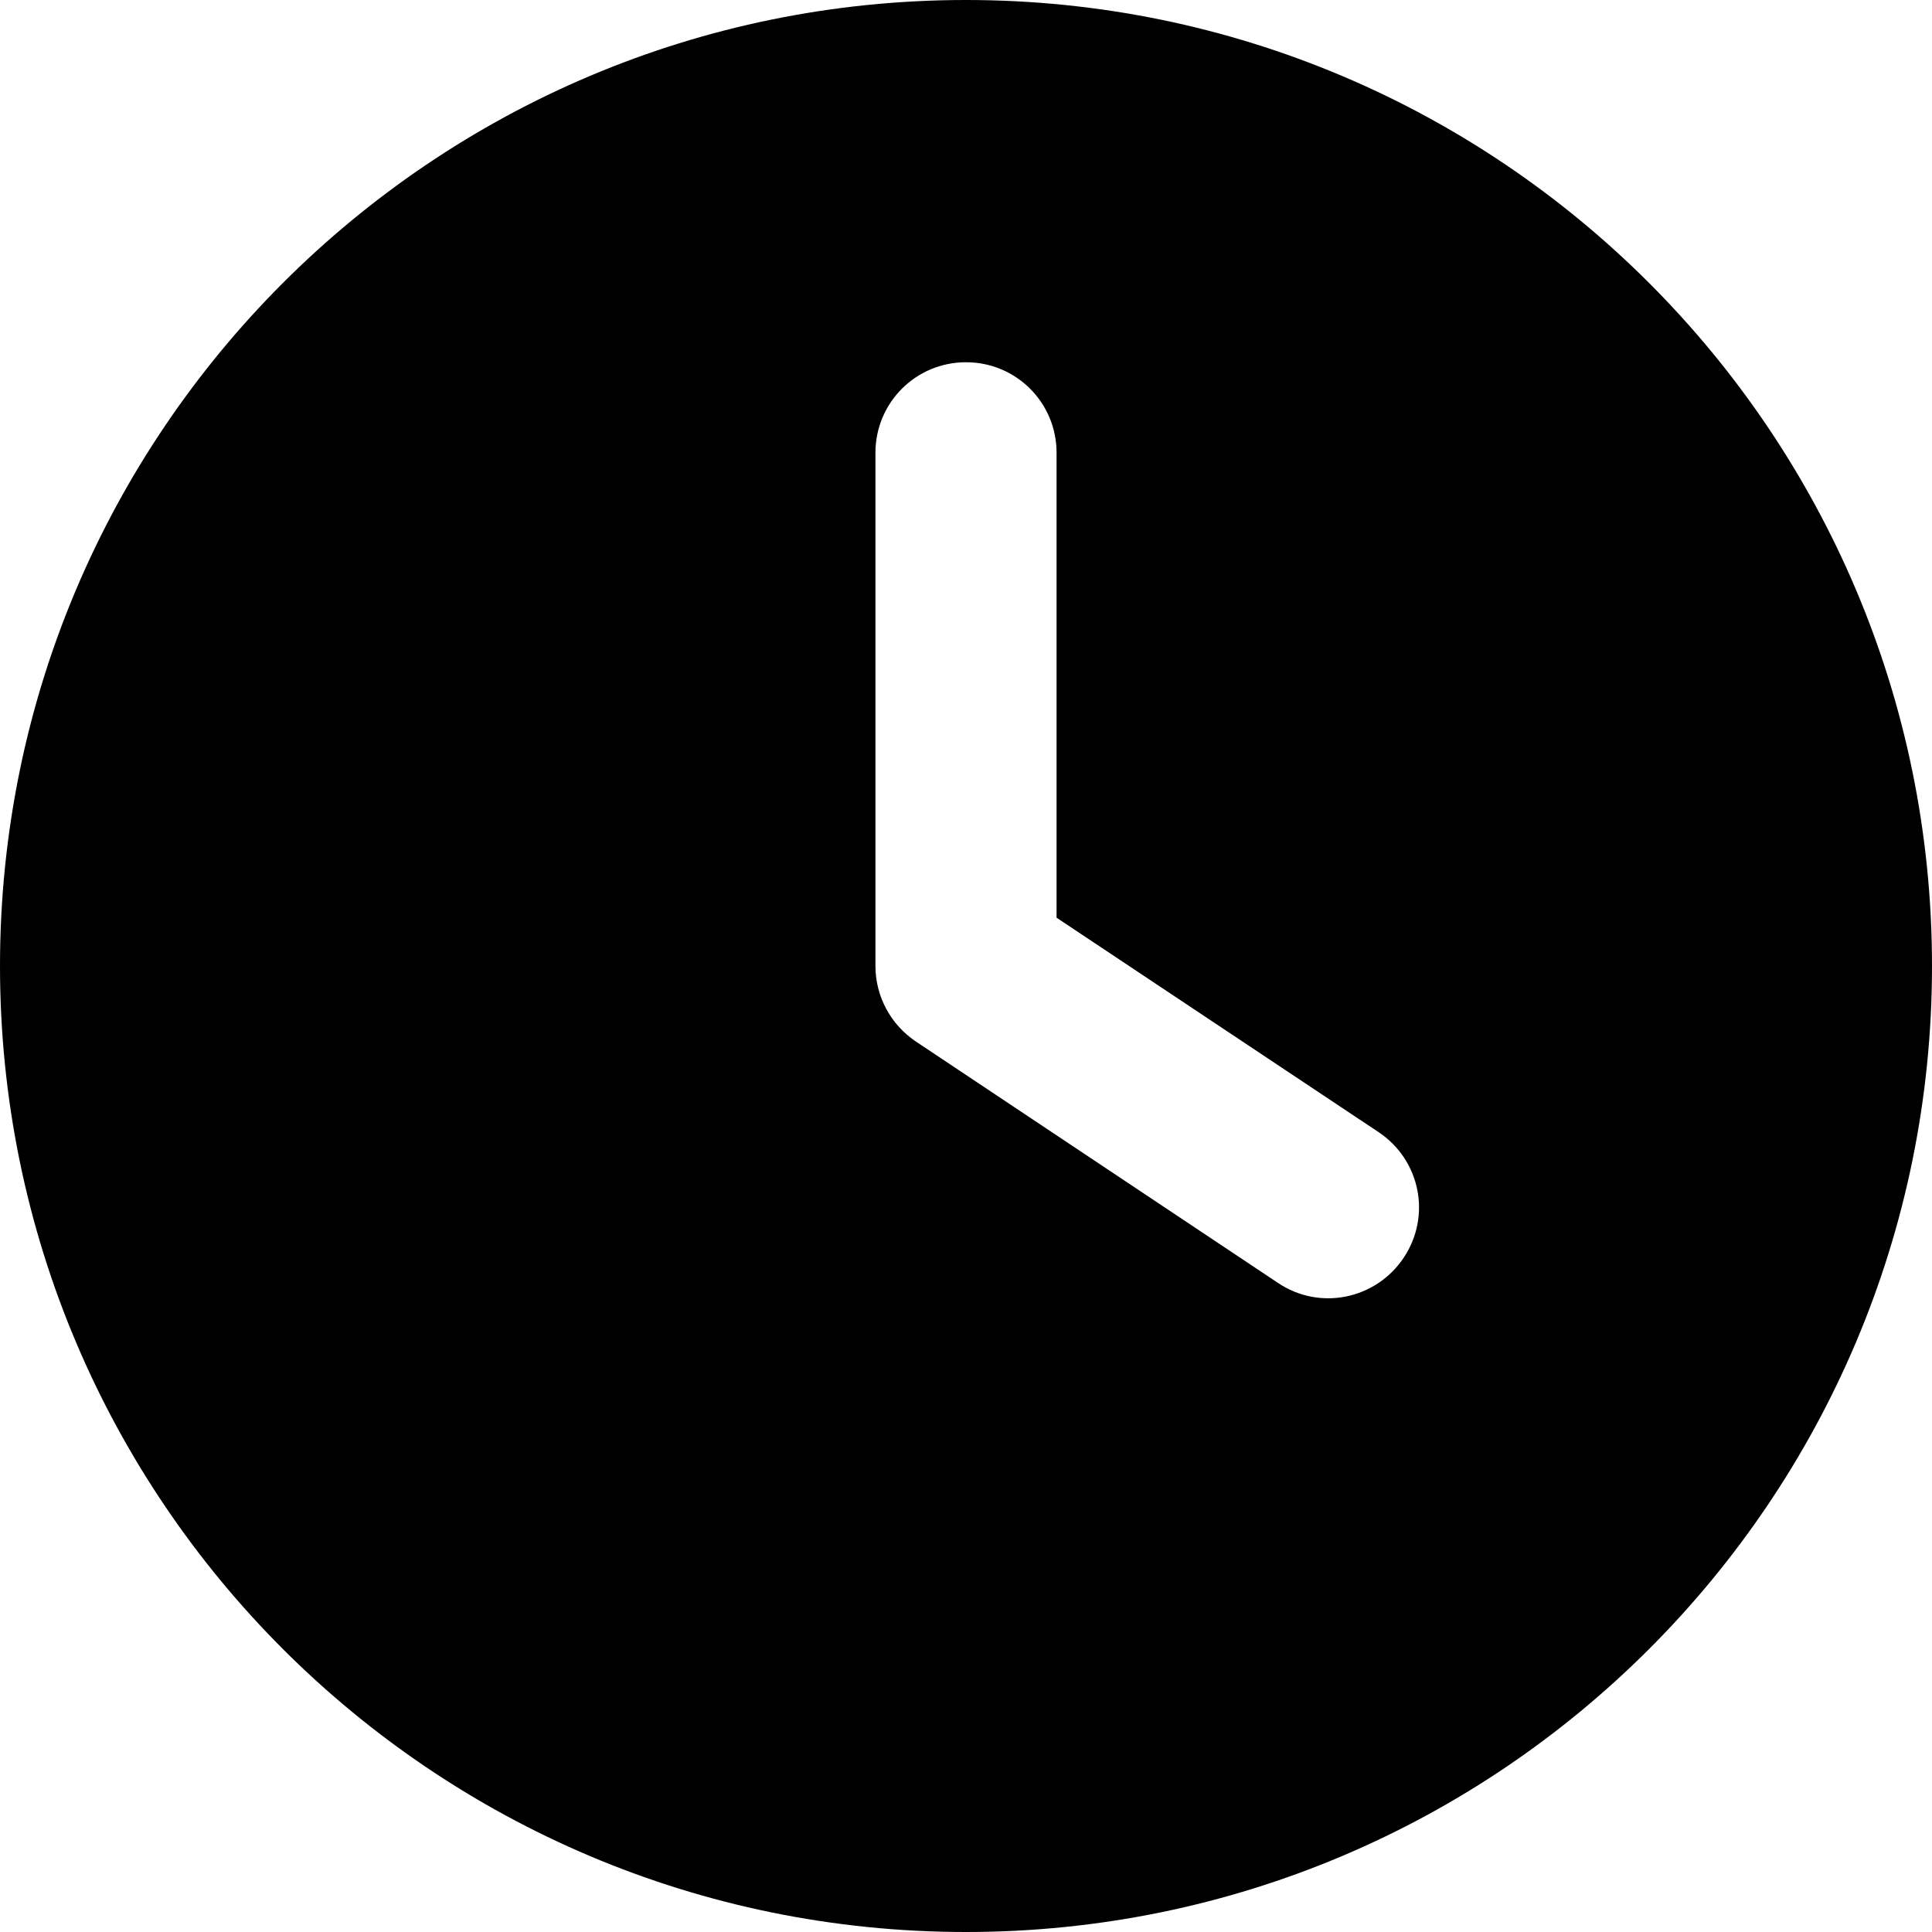
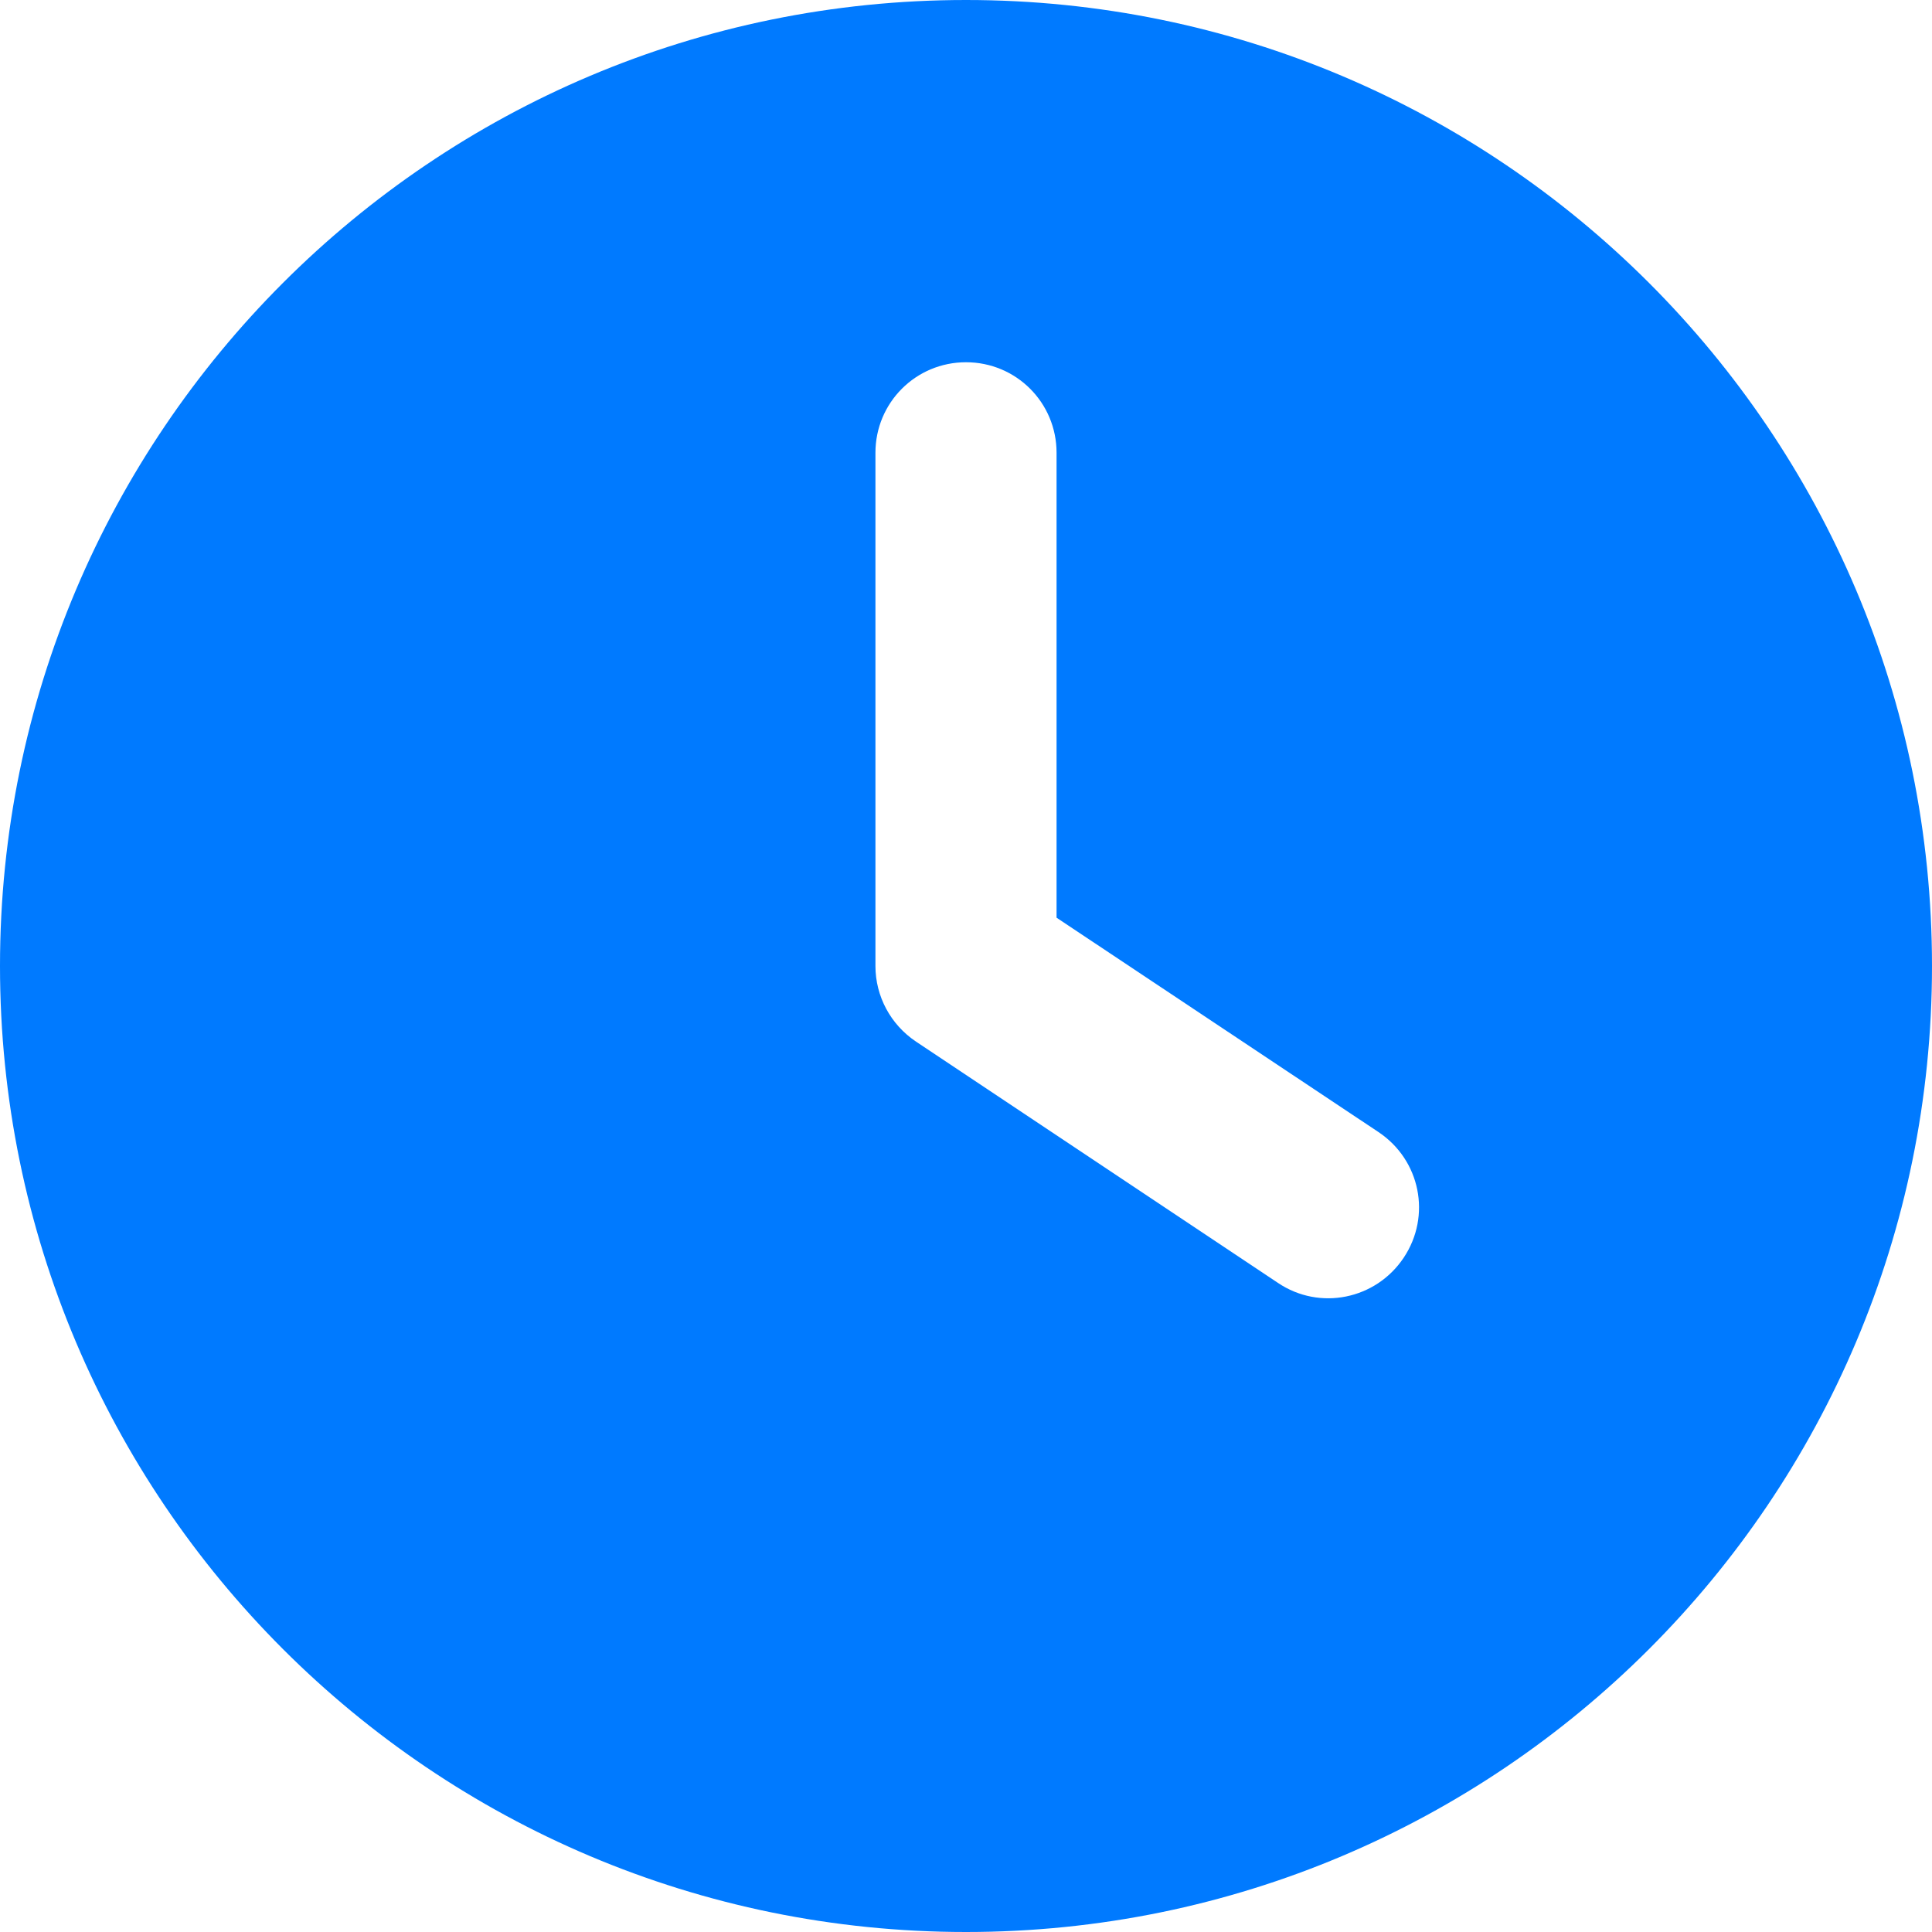
- <svg xmlns="http://www.w3.org/2000/svg" viewBox="0 0 512 512">
+ <svg xmlns="http://www.w3.org/2000/svg" fill="#007aff" viewBox="0 0 512 512">
  <path d="M256 0a256 256 0 1 1 0 512A256 256 0 1 1 256 0zM232 120l0 136c0 8 4 15.5 10.7 20l96 64c11 7.4 25.9 4.4 33.3-6.7s4.4-25.9-6.7-33.3L280 243.2 280 120c0-13.3-10.7-24-24-24s-24 10.7-24 24z" />
</svg>
